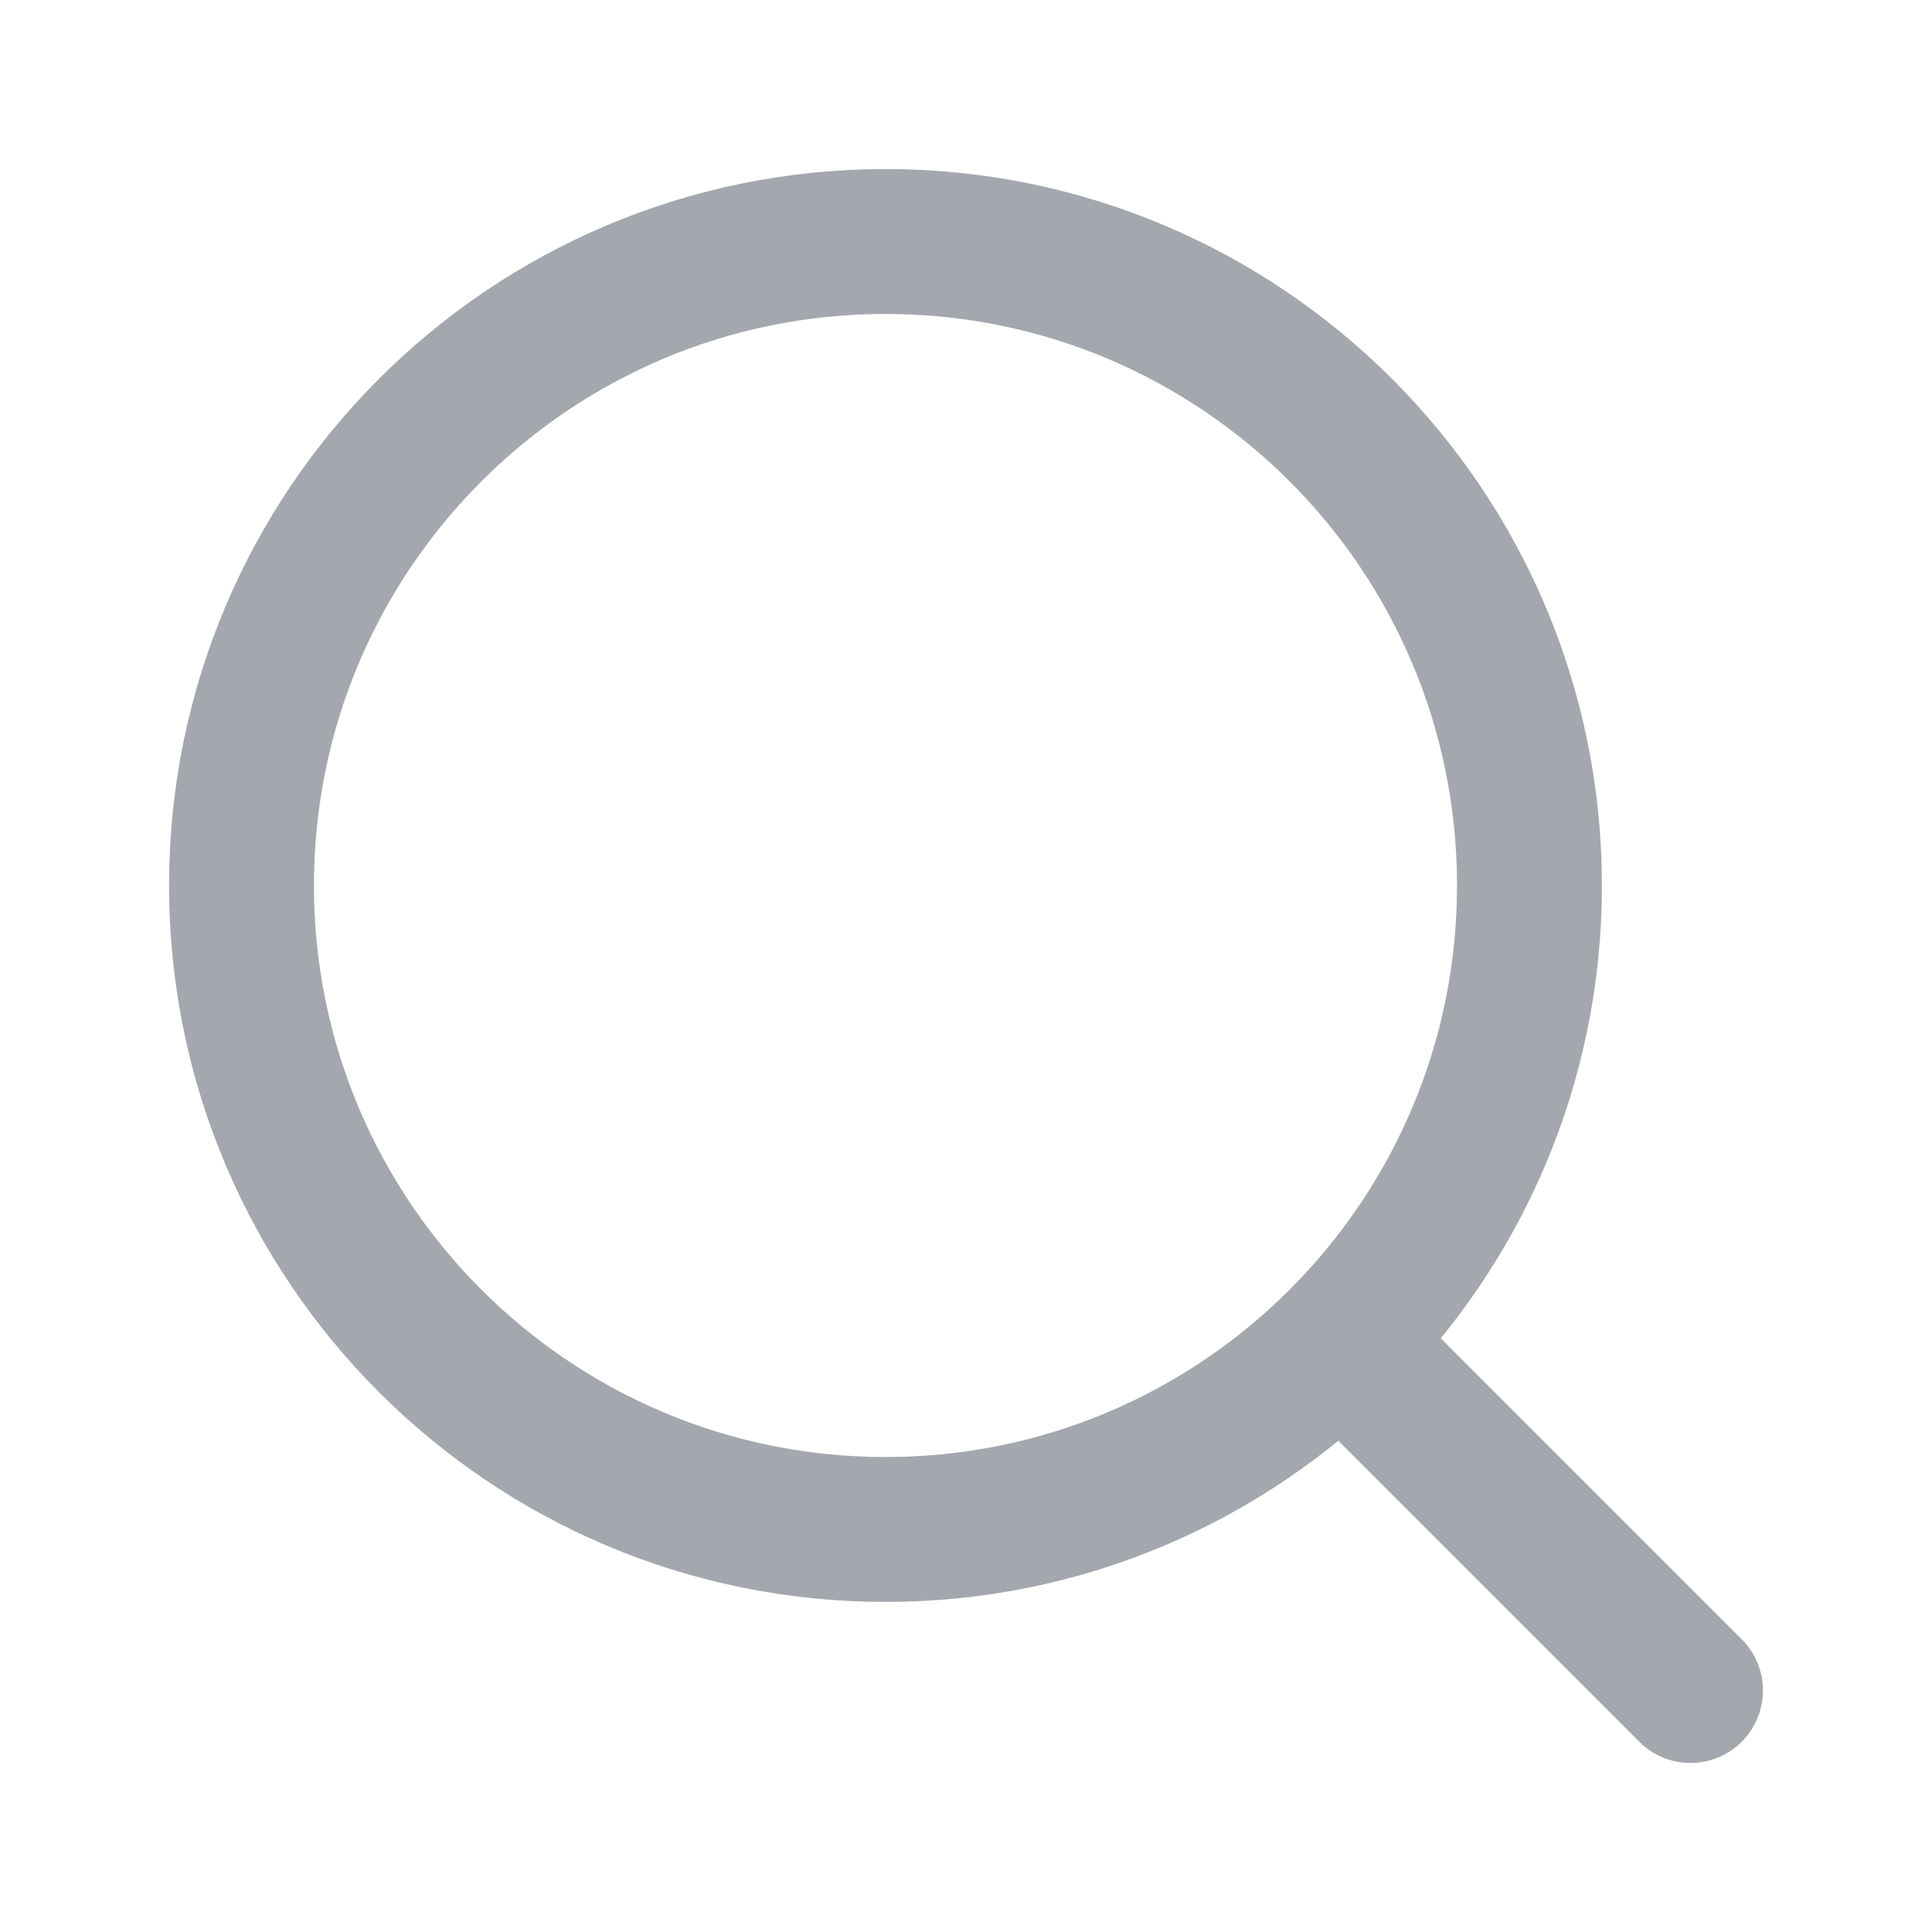
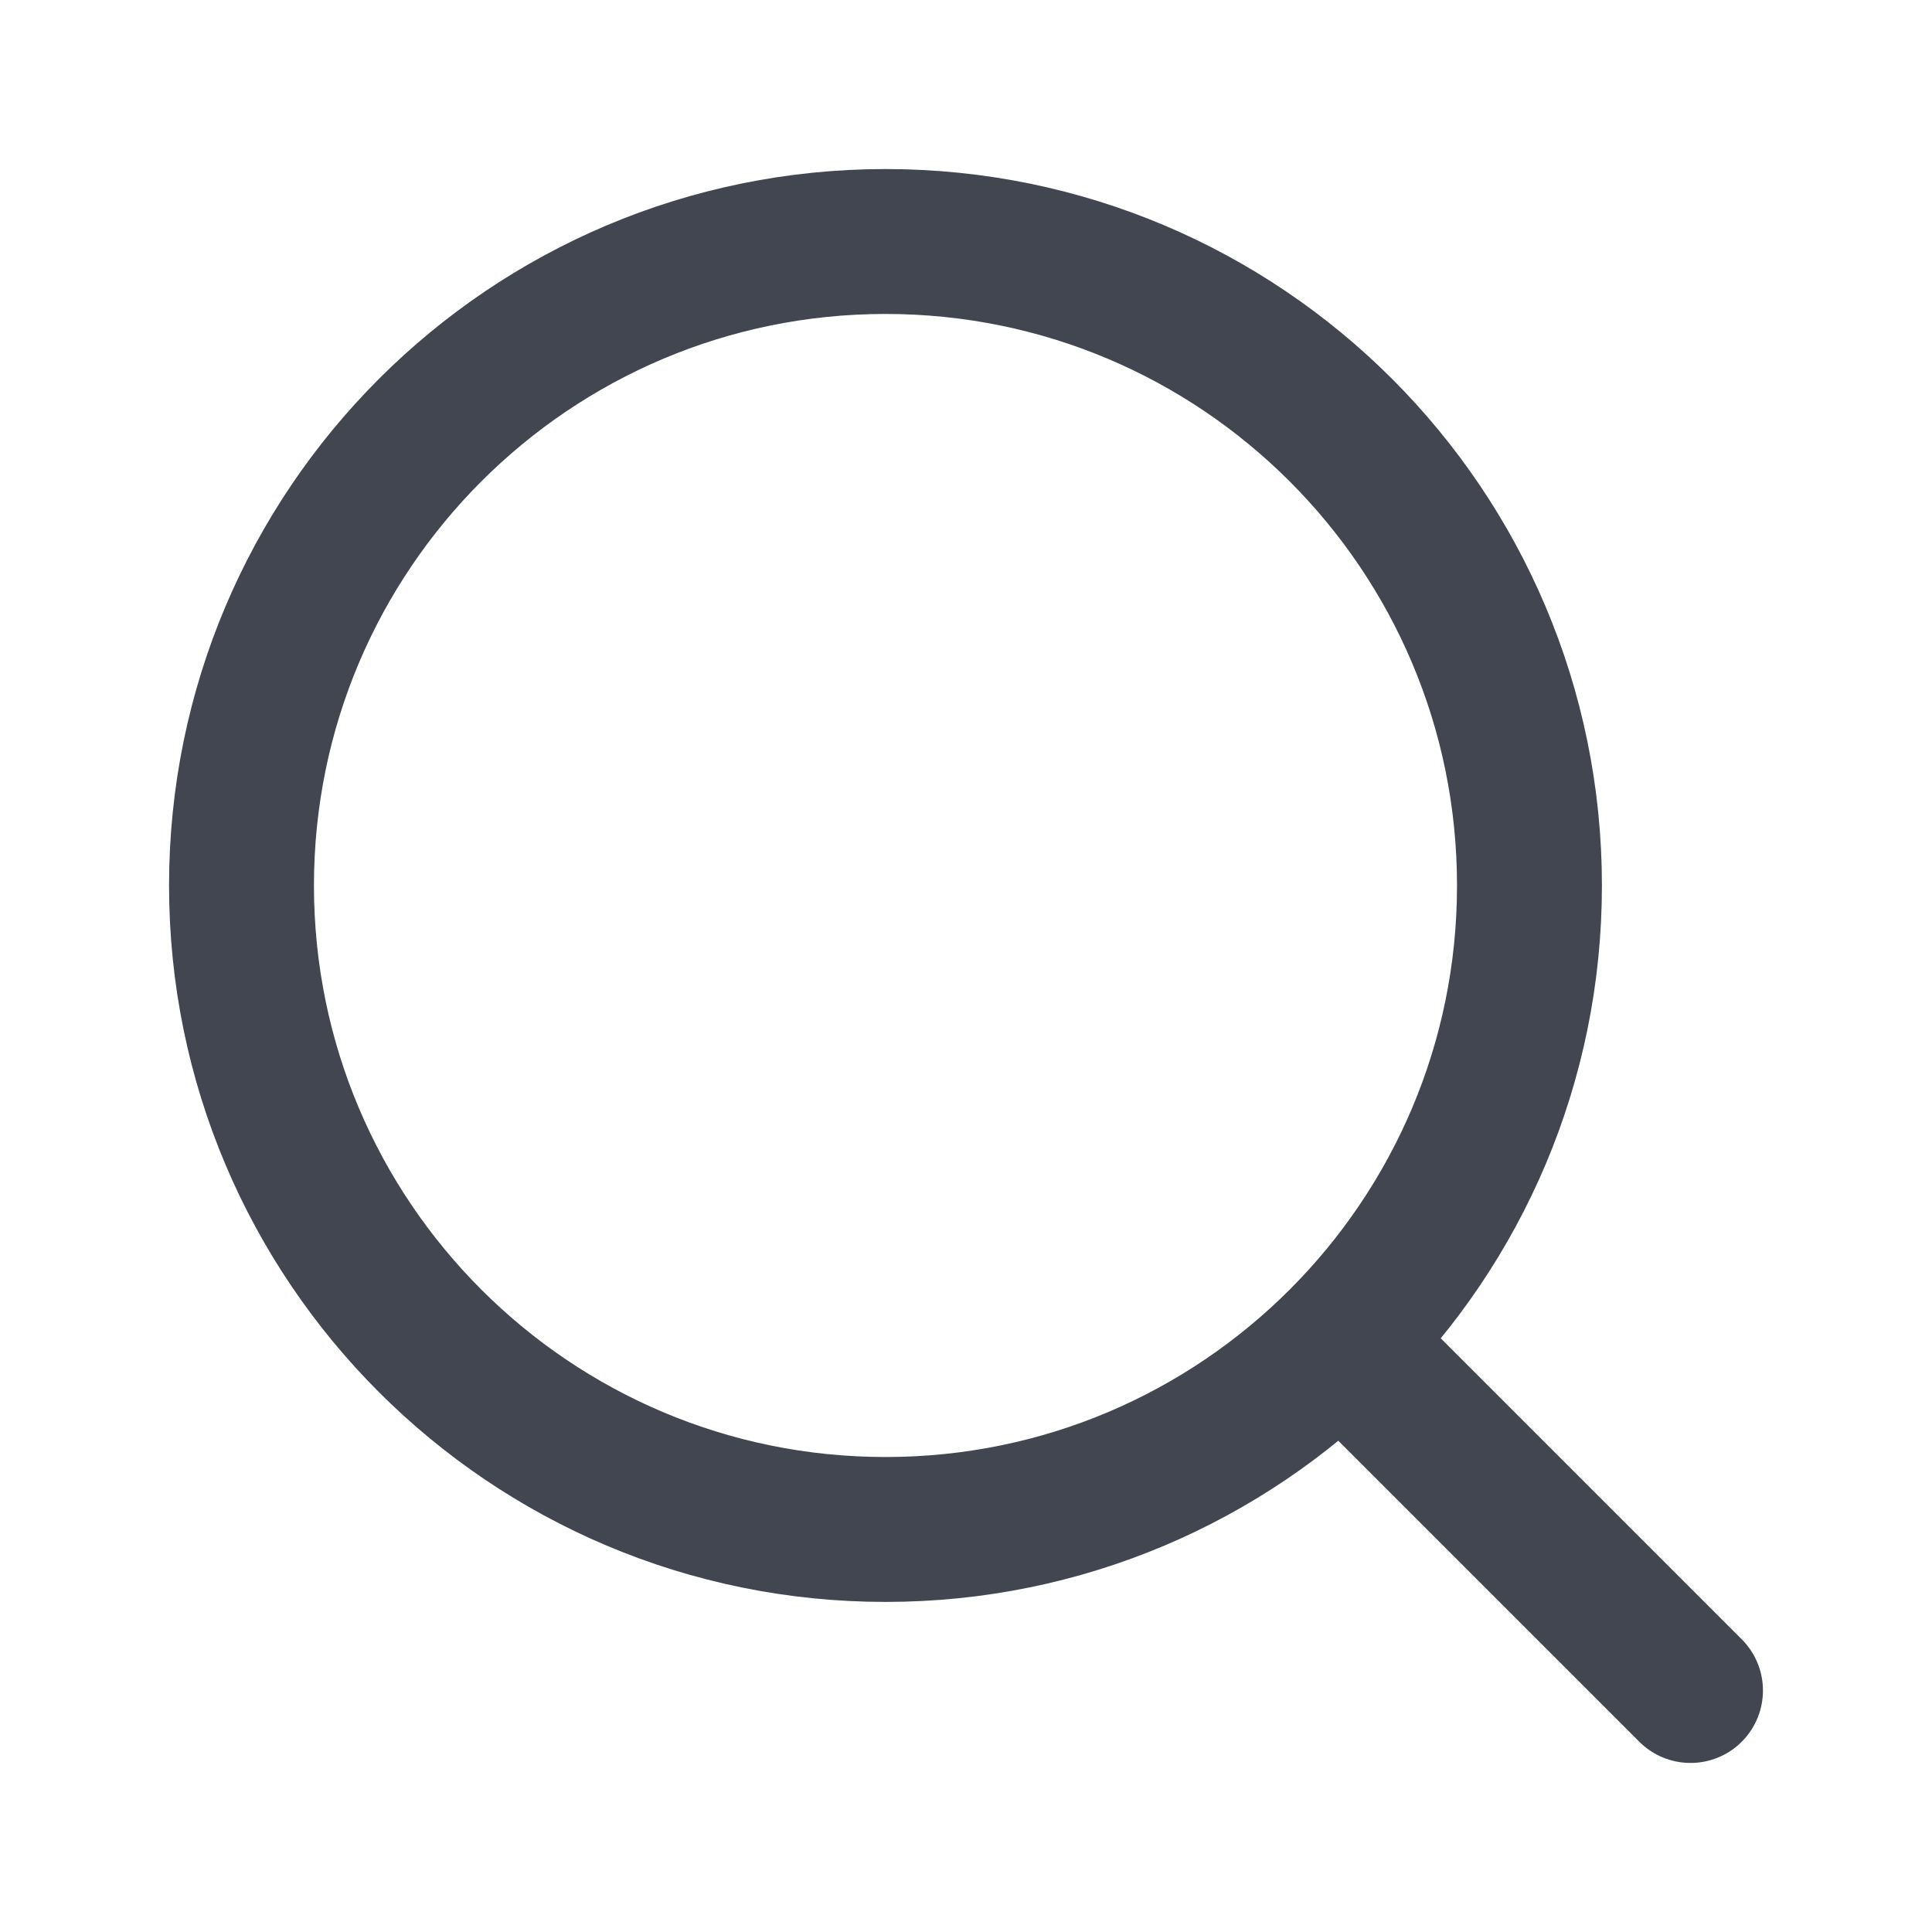
<svg xmlns="http://www.w3.org/2000/svg" width="20" height="20" viewBox="0 0 20 20" fill="none">
-   <path d="M14.167 14.167L17.5 17.5" stroke="#A4A7AE" stroke-width="1.5" stroke-linecap="round" stroke-linejoin="round" />
-   <path d="M15.833 9.167C15.833 5.485 12.849 2.5 9.167 2.5C5.485 2.5 2.5 5.485 2.5 9.167C2.5 12.849 5.485 15.833 9.167 15.833C12.849 15.833 15.833 12.849 15.833 9.167Z" stroke="#A4A7AE" stroke-width="1.5" stroke-linecap="round" stroke-linejoin="round" />
+   <path d="M14.167 14.167L17.5 17.5" stroke="#414651" stroke-width="1.5" stroke-linecap="round" stroke-linejoin="round" />
+   <path d="M15.833 9.167C15.833 5.485 12.849 2.5 9.167 2.5C5.485 2.5 2.5 5.485 2.5 9.167C2.5 12.849 5.485 15.833 9.167 15.833C12.849 15.833 15.833 12.849 15.833 9.167Z" stroke="#414651" stroke-width="1.5" stroke-linecap="round" stroke-linejoin="round" />
</svg>
